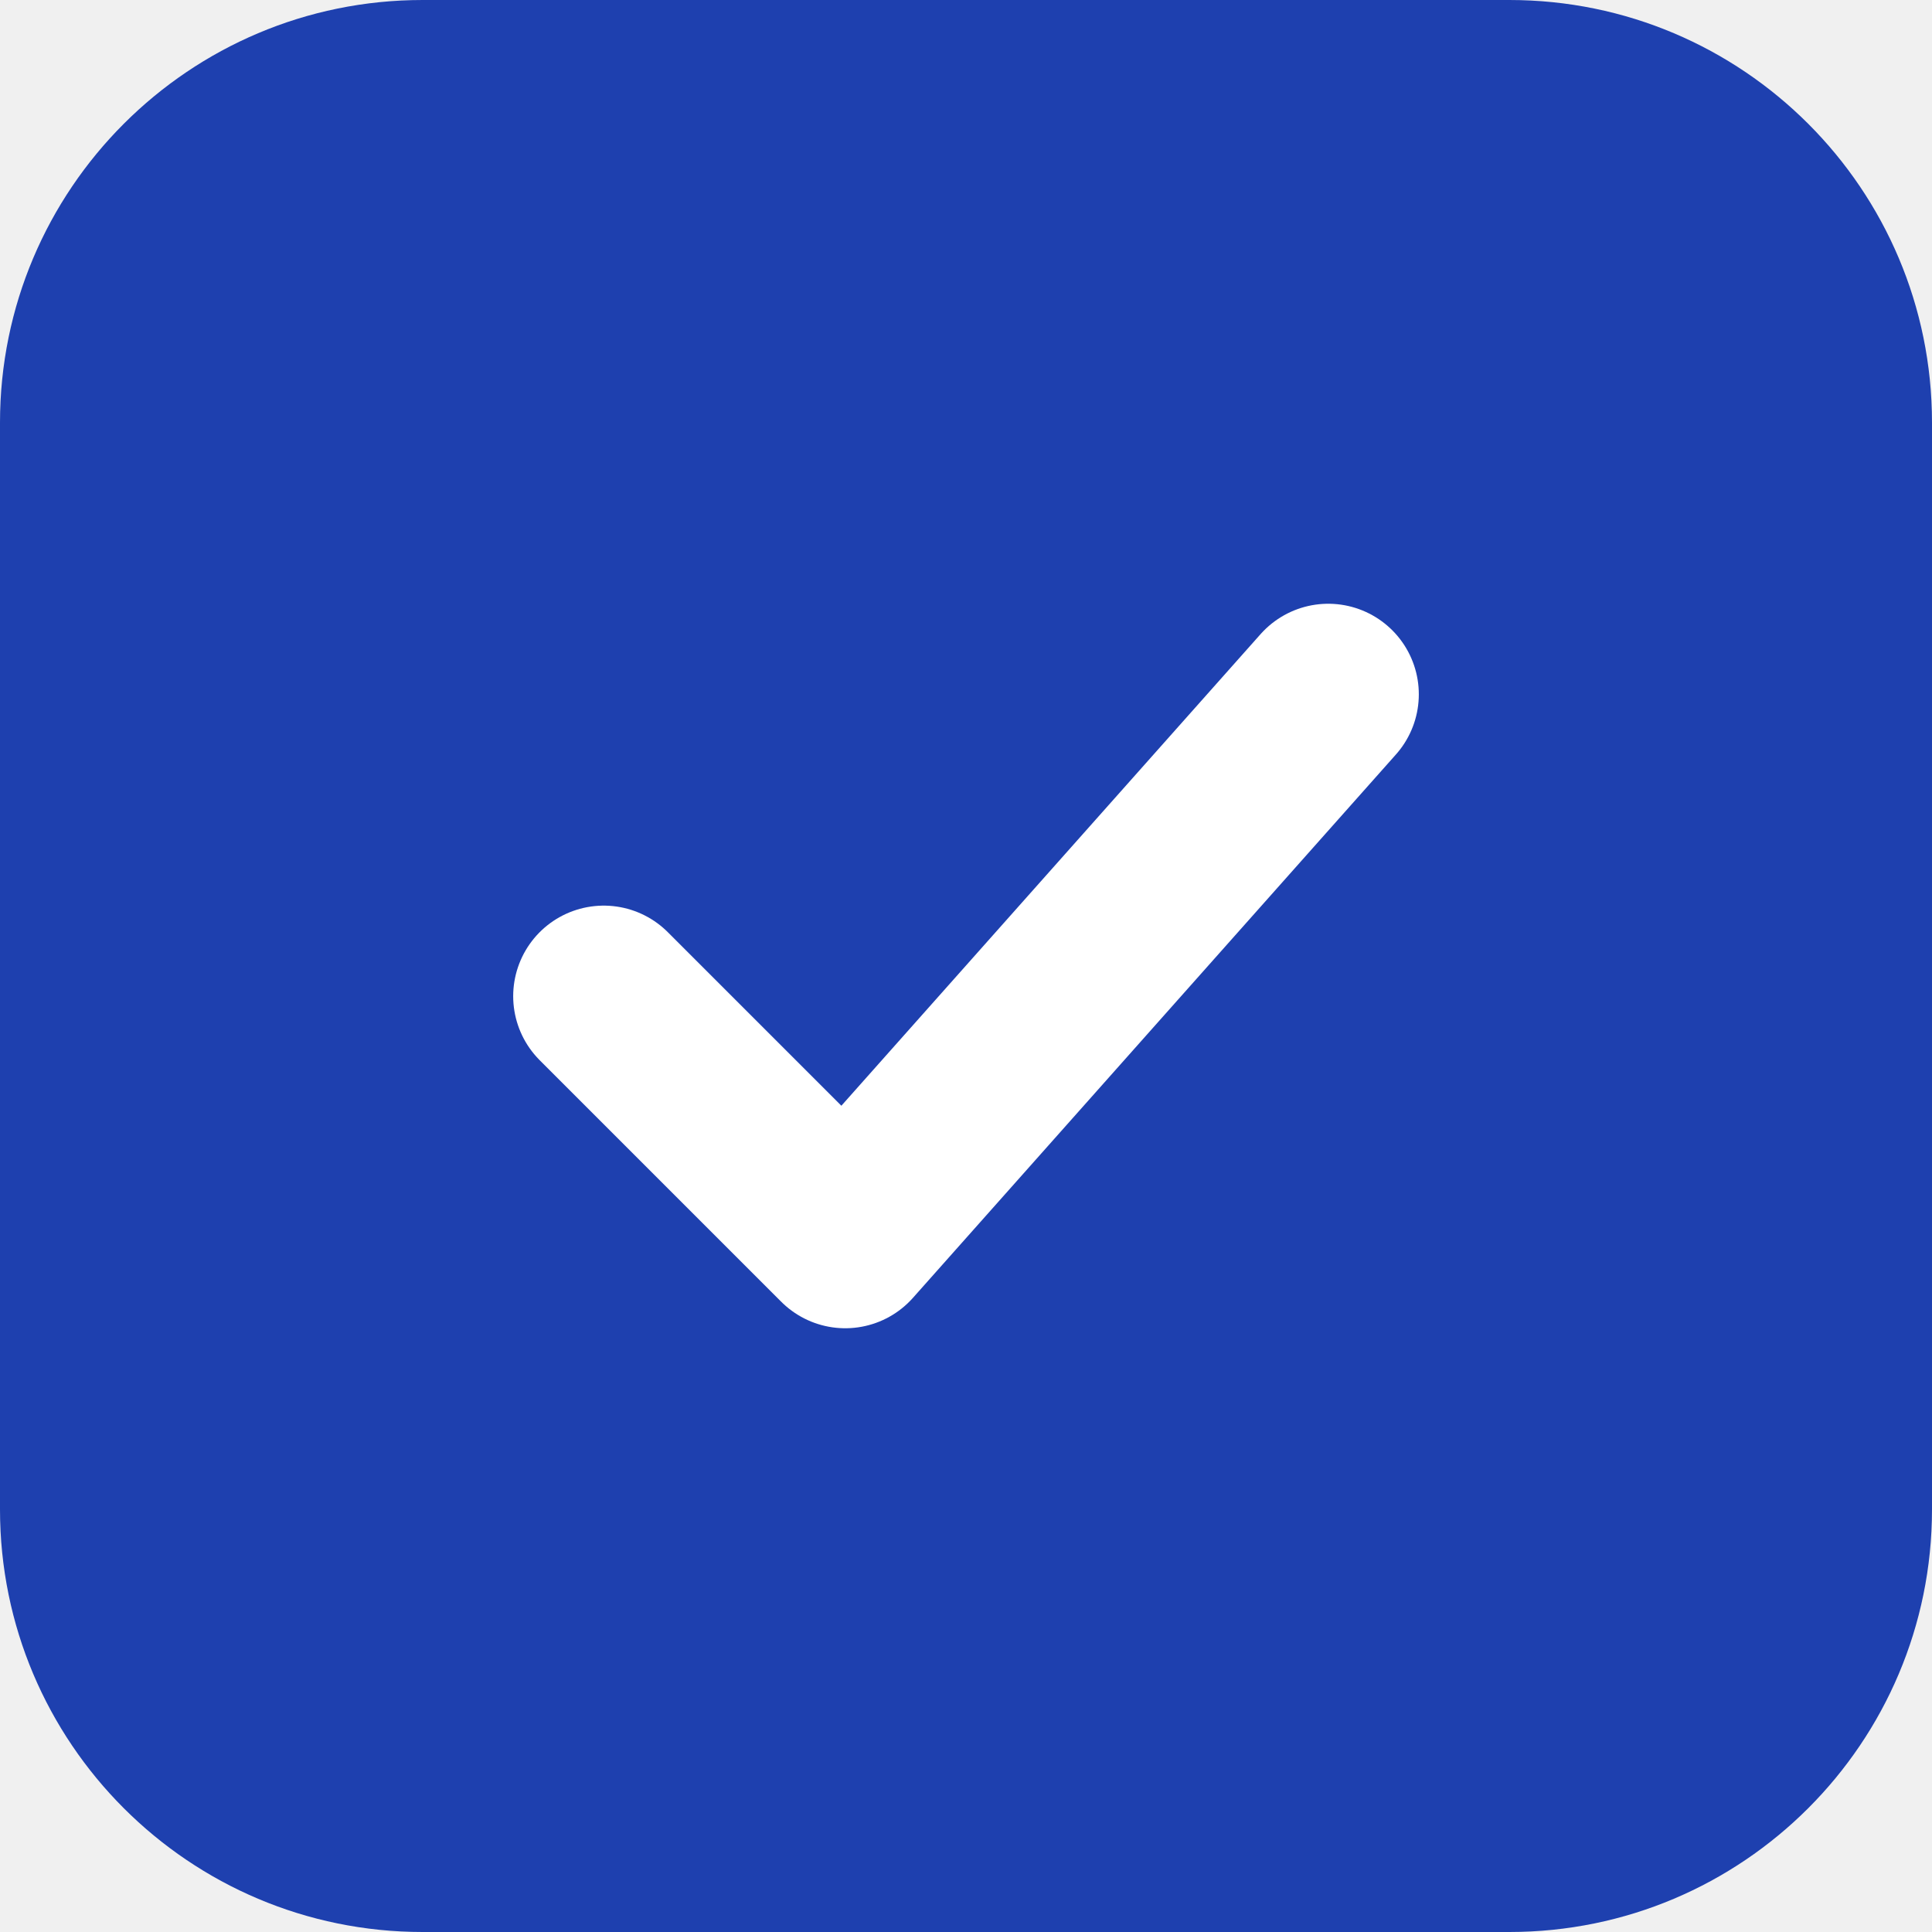
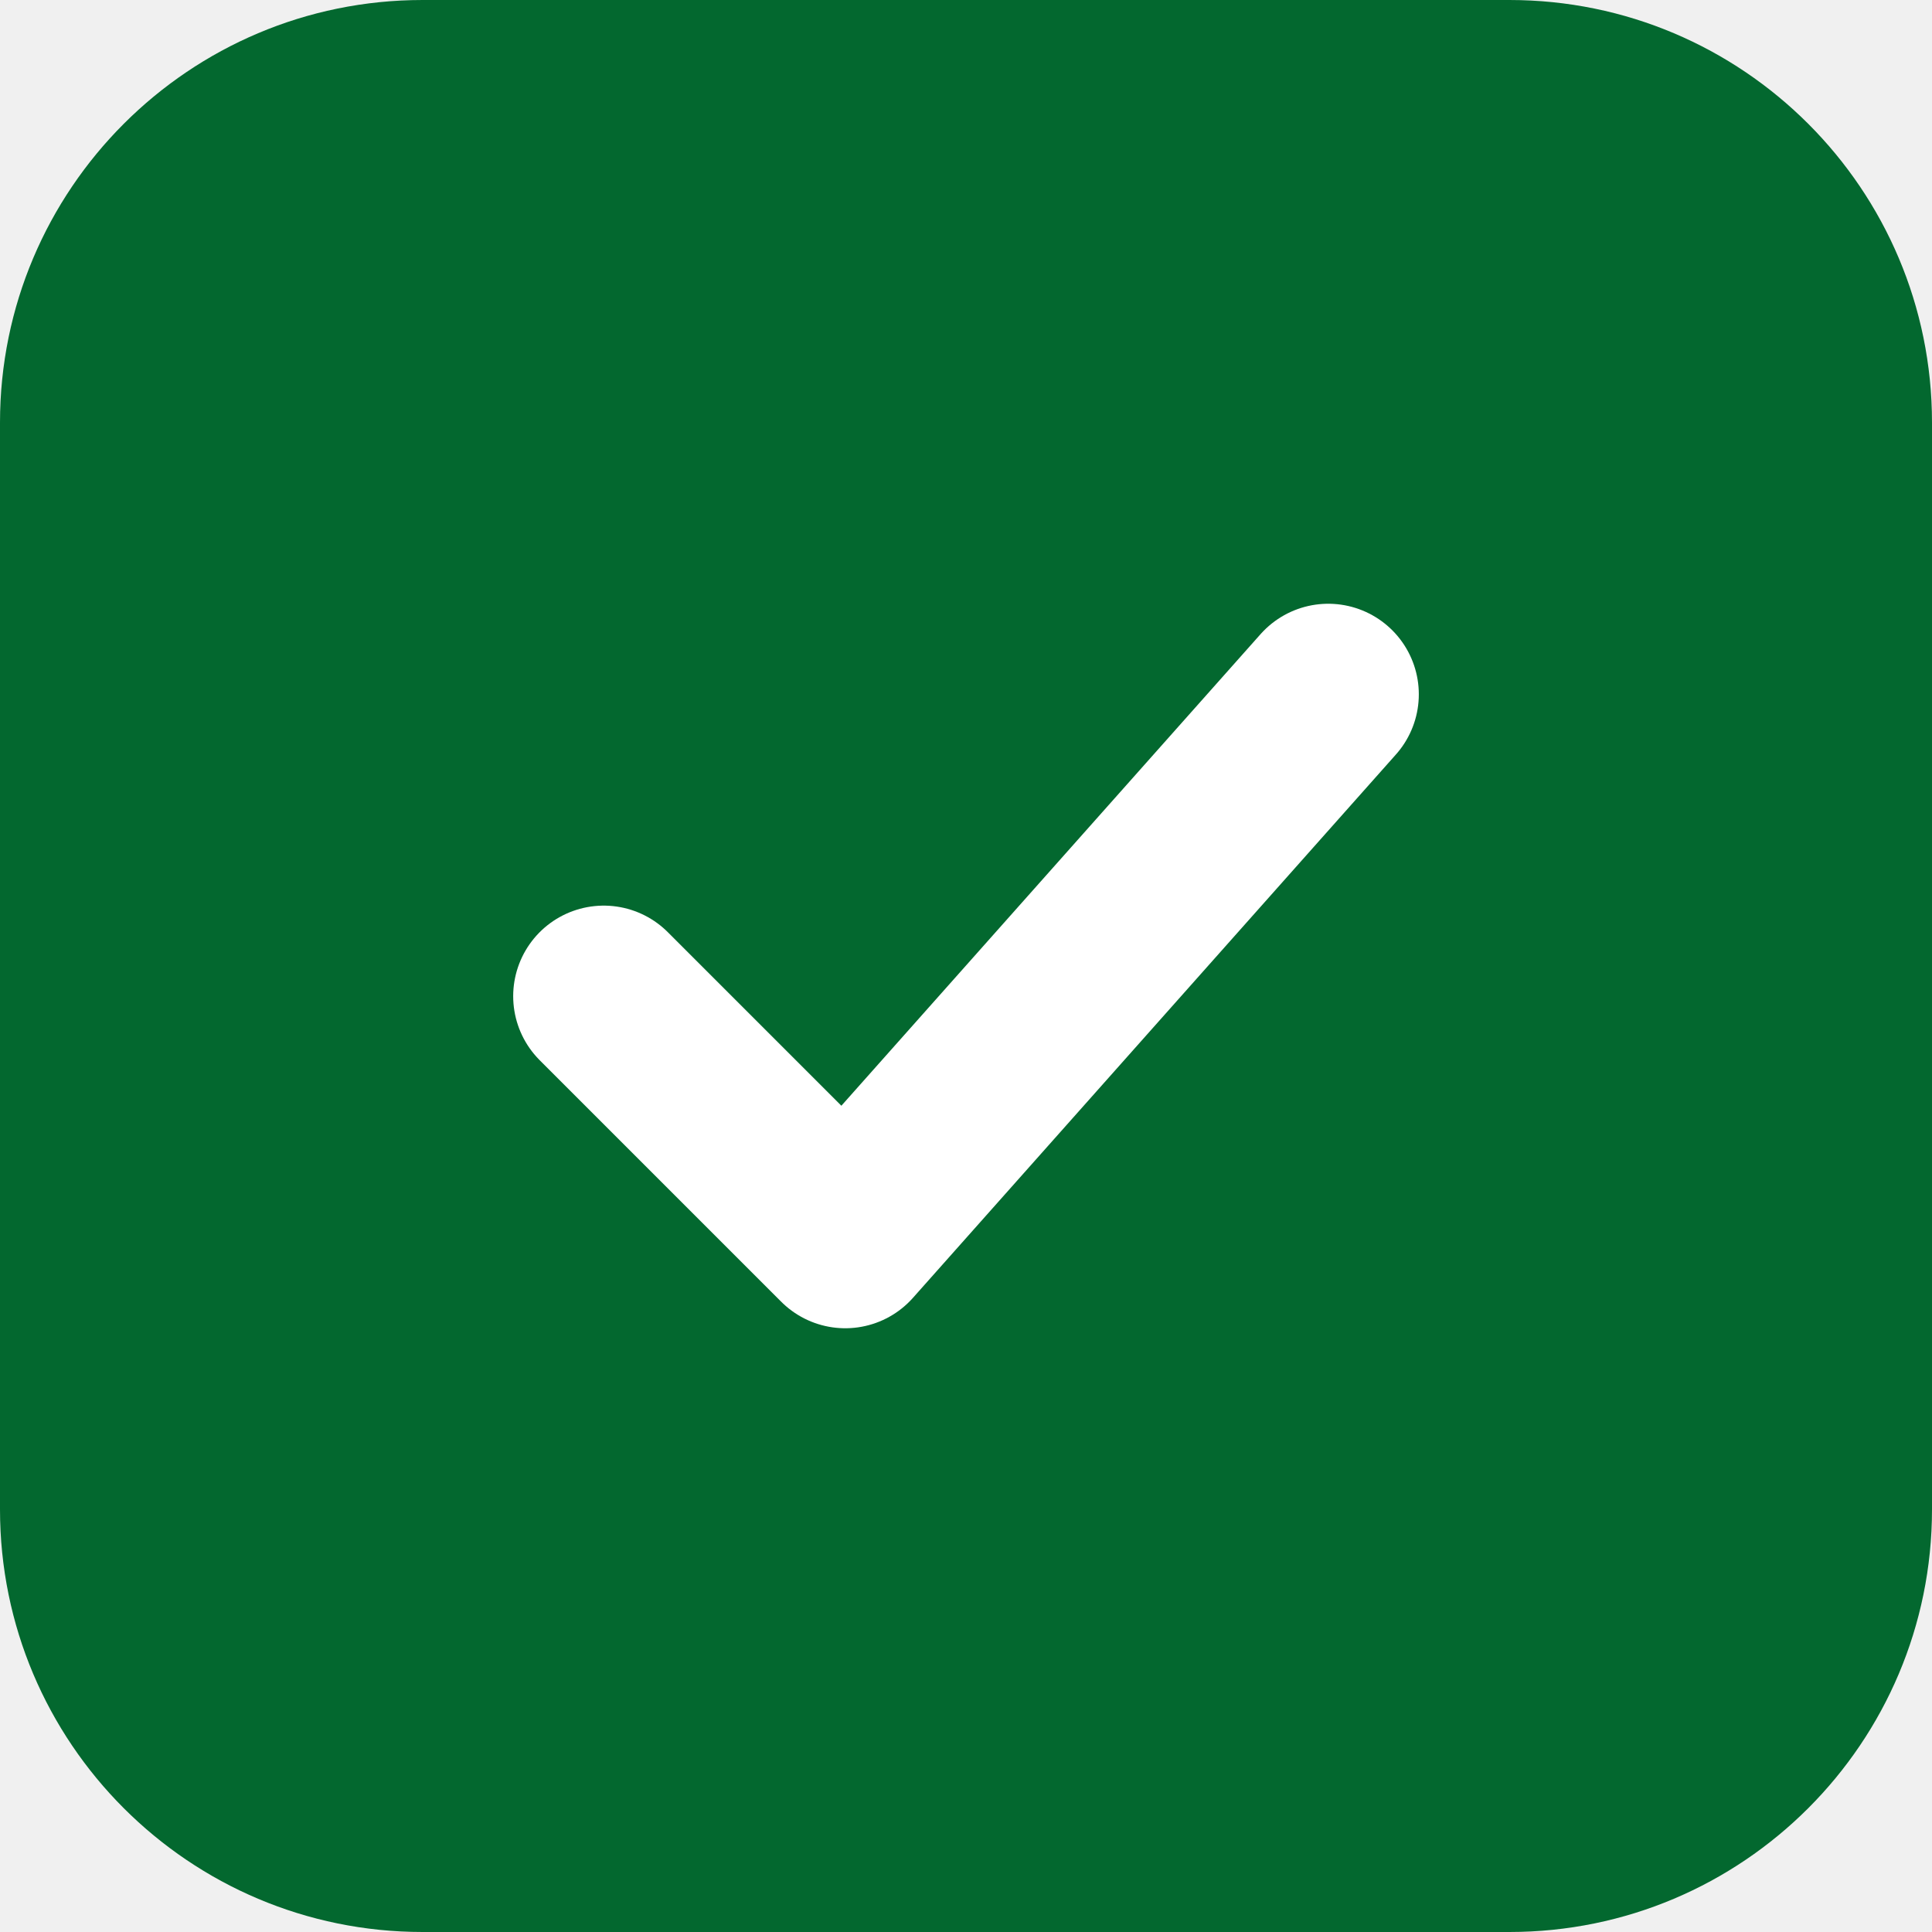
<svg xmlns="http://www.w3.org/2000/svg" viewBox="0 0 32 32">
-   <rect width="32" height="32" rx="7" fill="#1E40AF" />
+   <rect width="32" height="32" rx="7" fill="#03682F" />
  <path d="M10 16.5l4 4 8-9" fill="none" stroke="#fff" stroke-width="3" stroke-linecap="round" stroke-linejoin="round" />
</svg>
